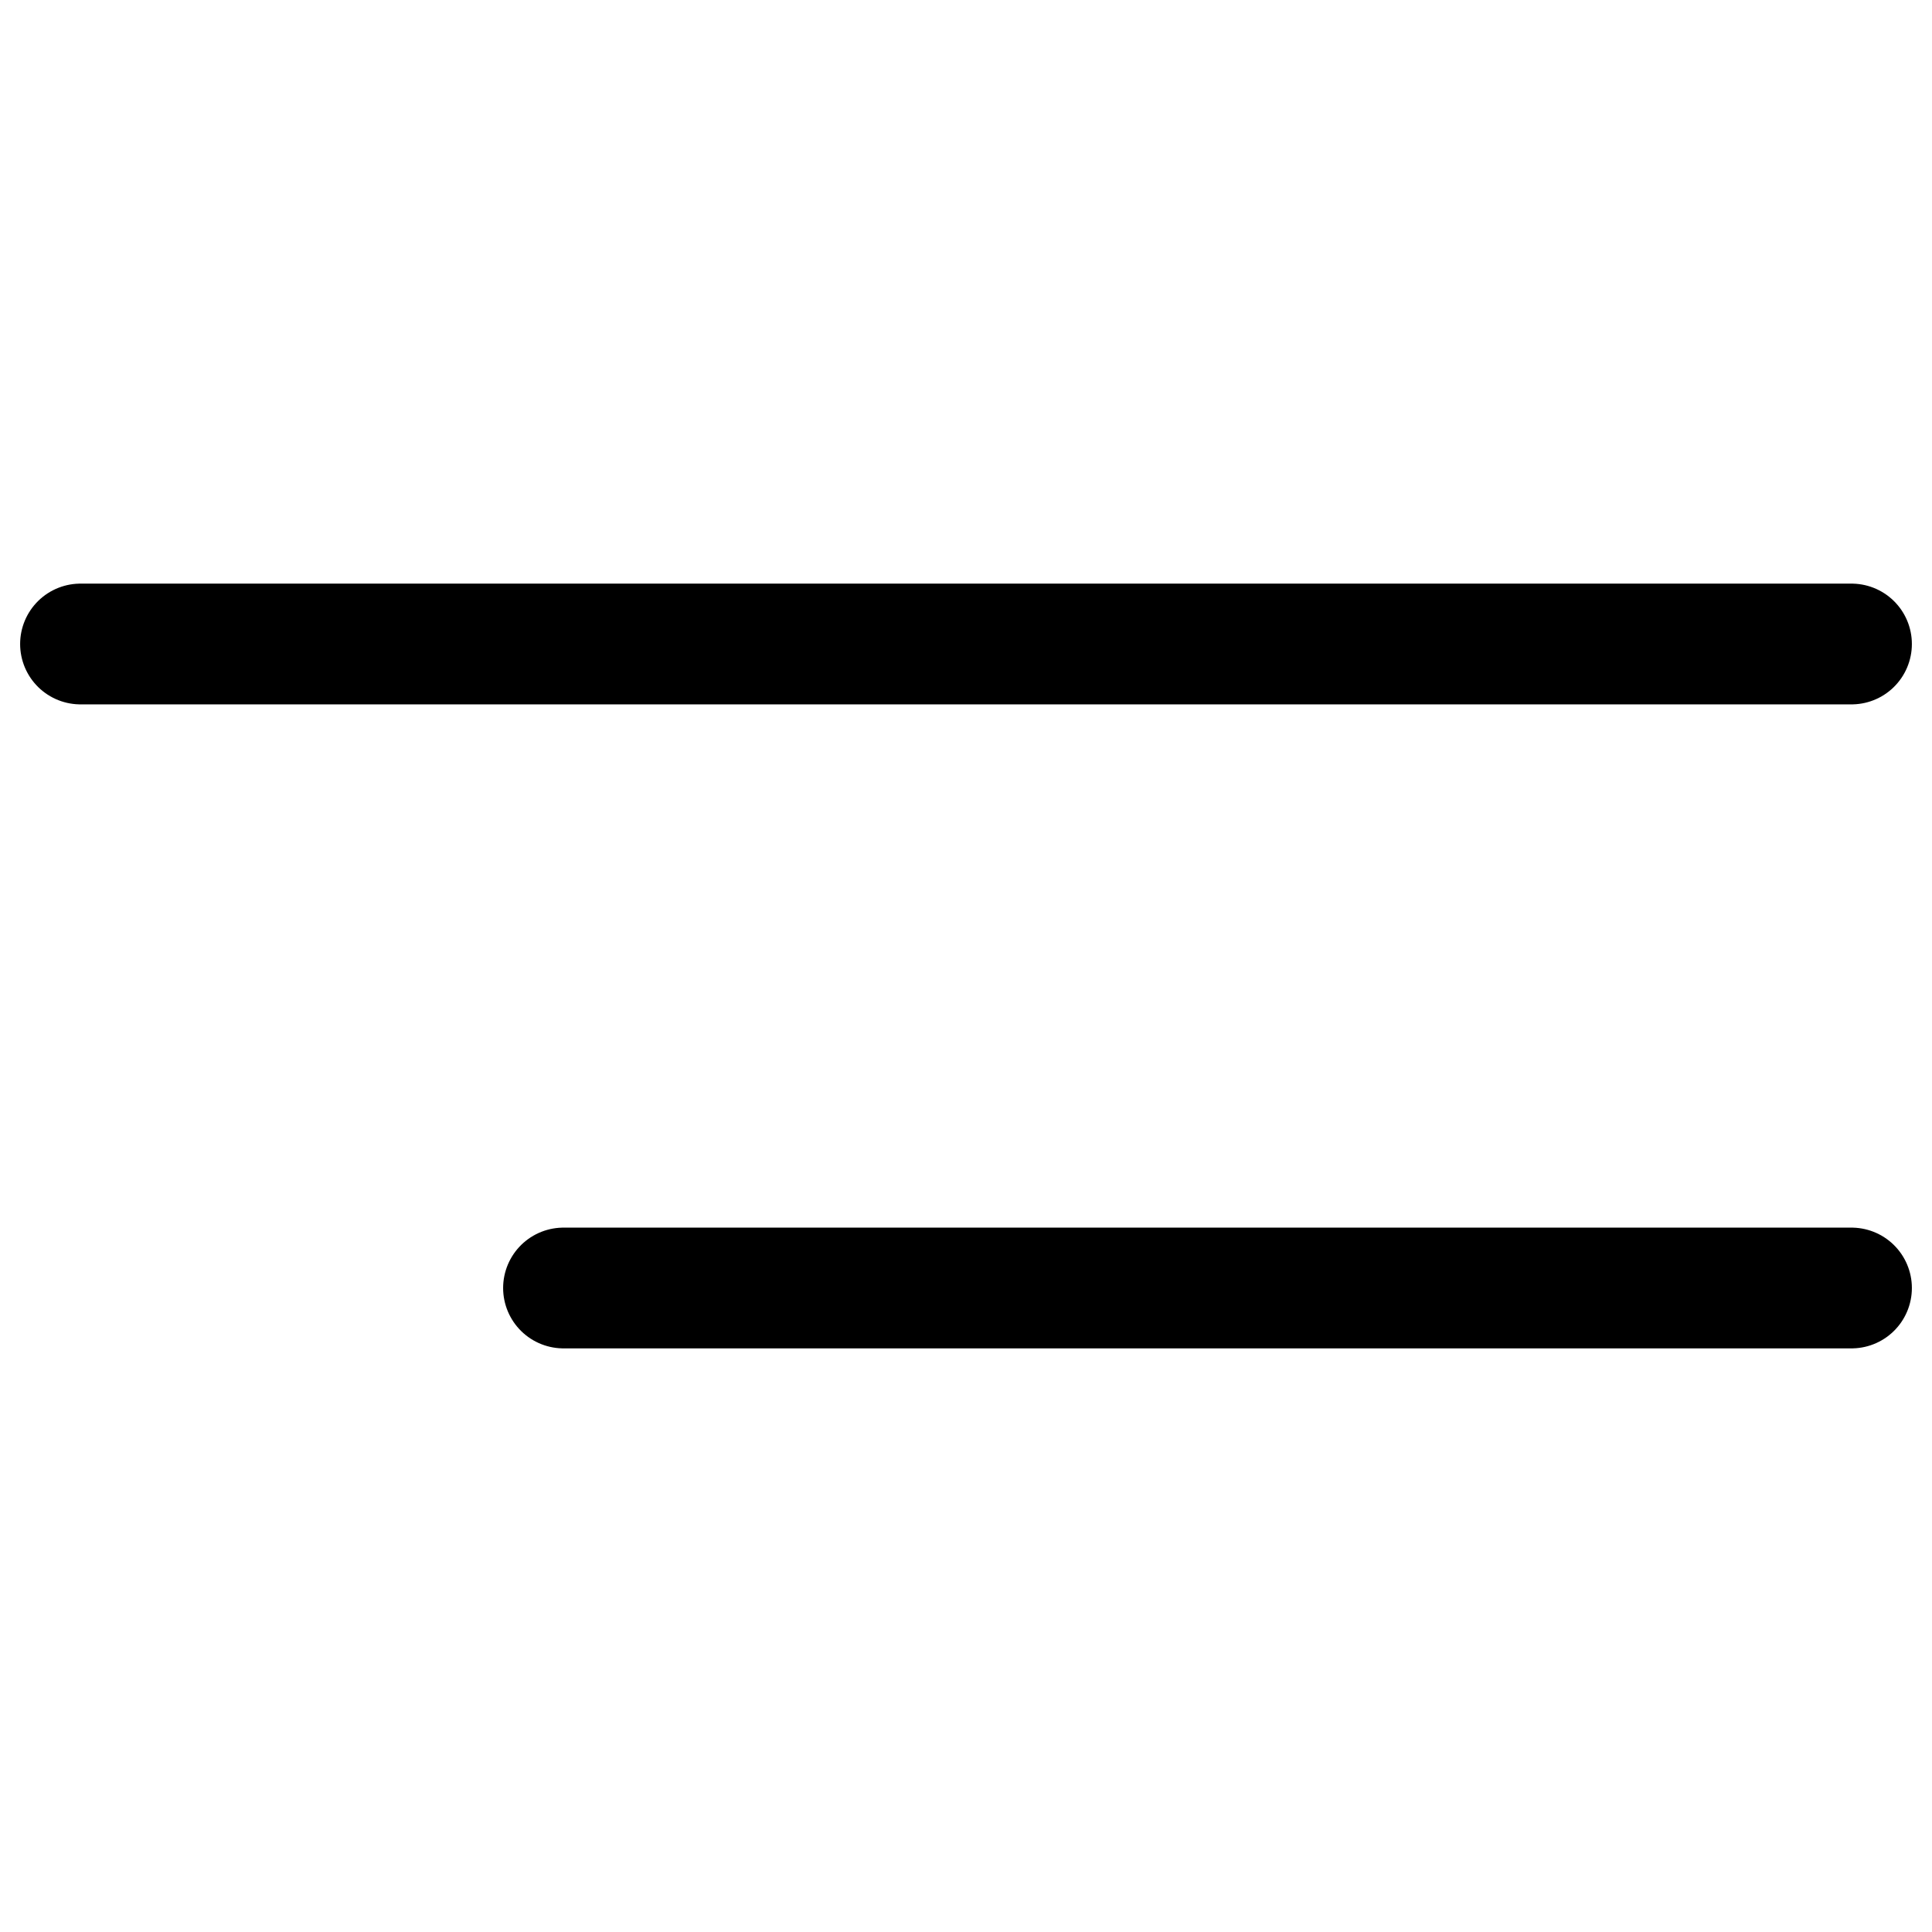
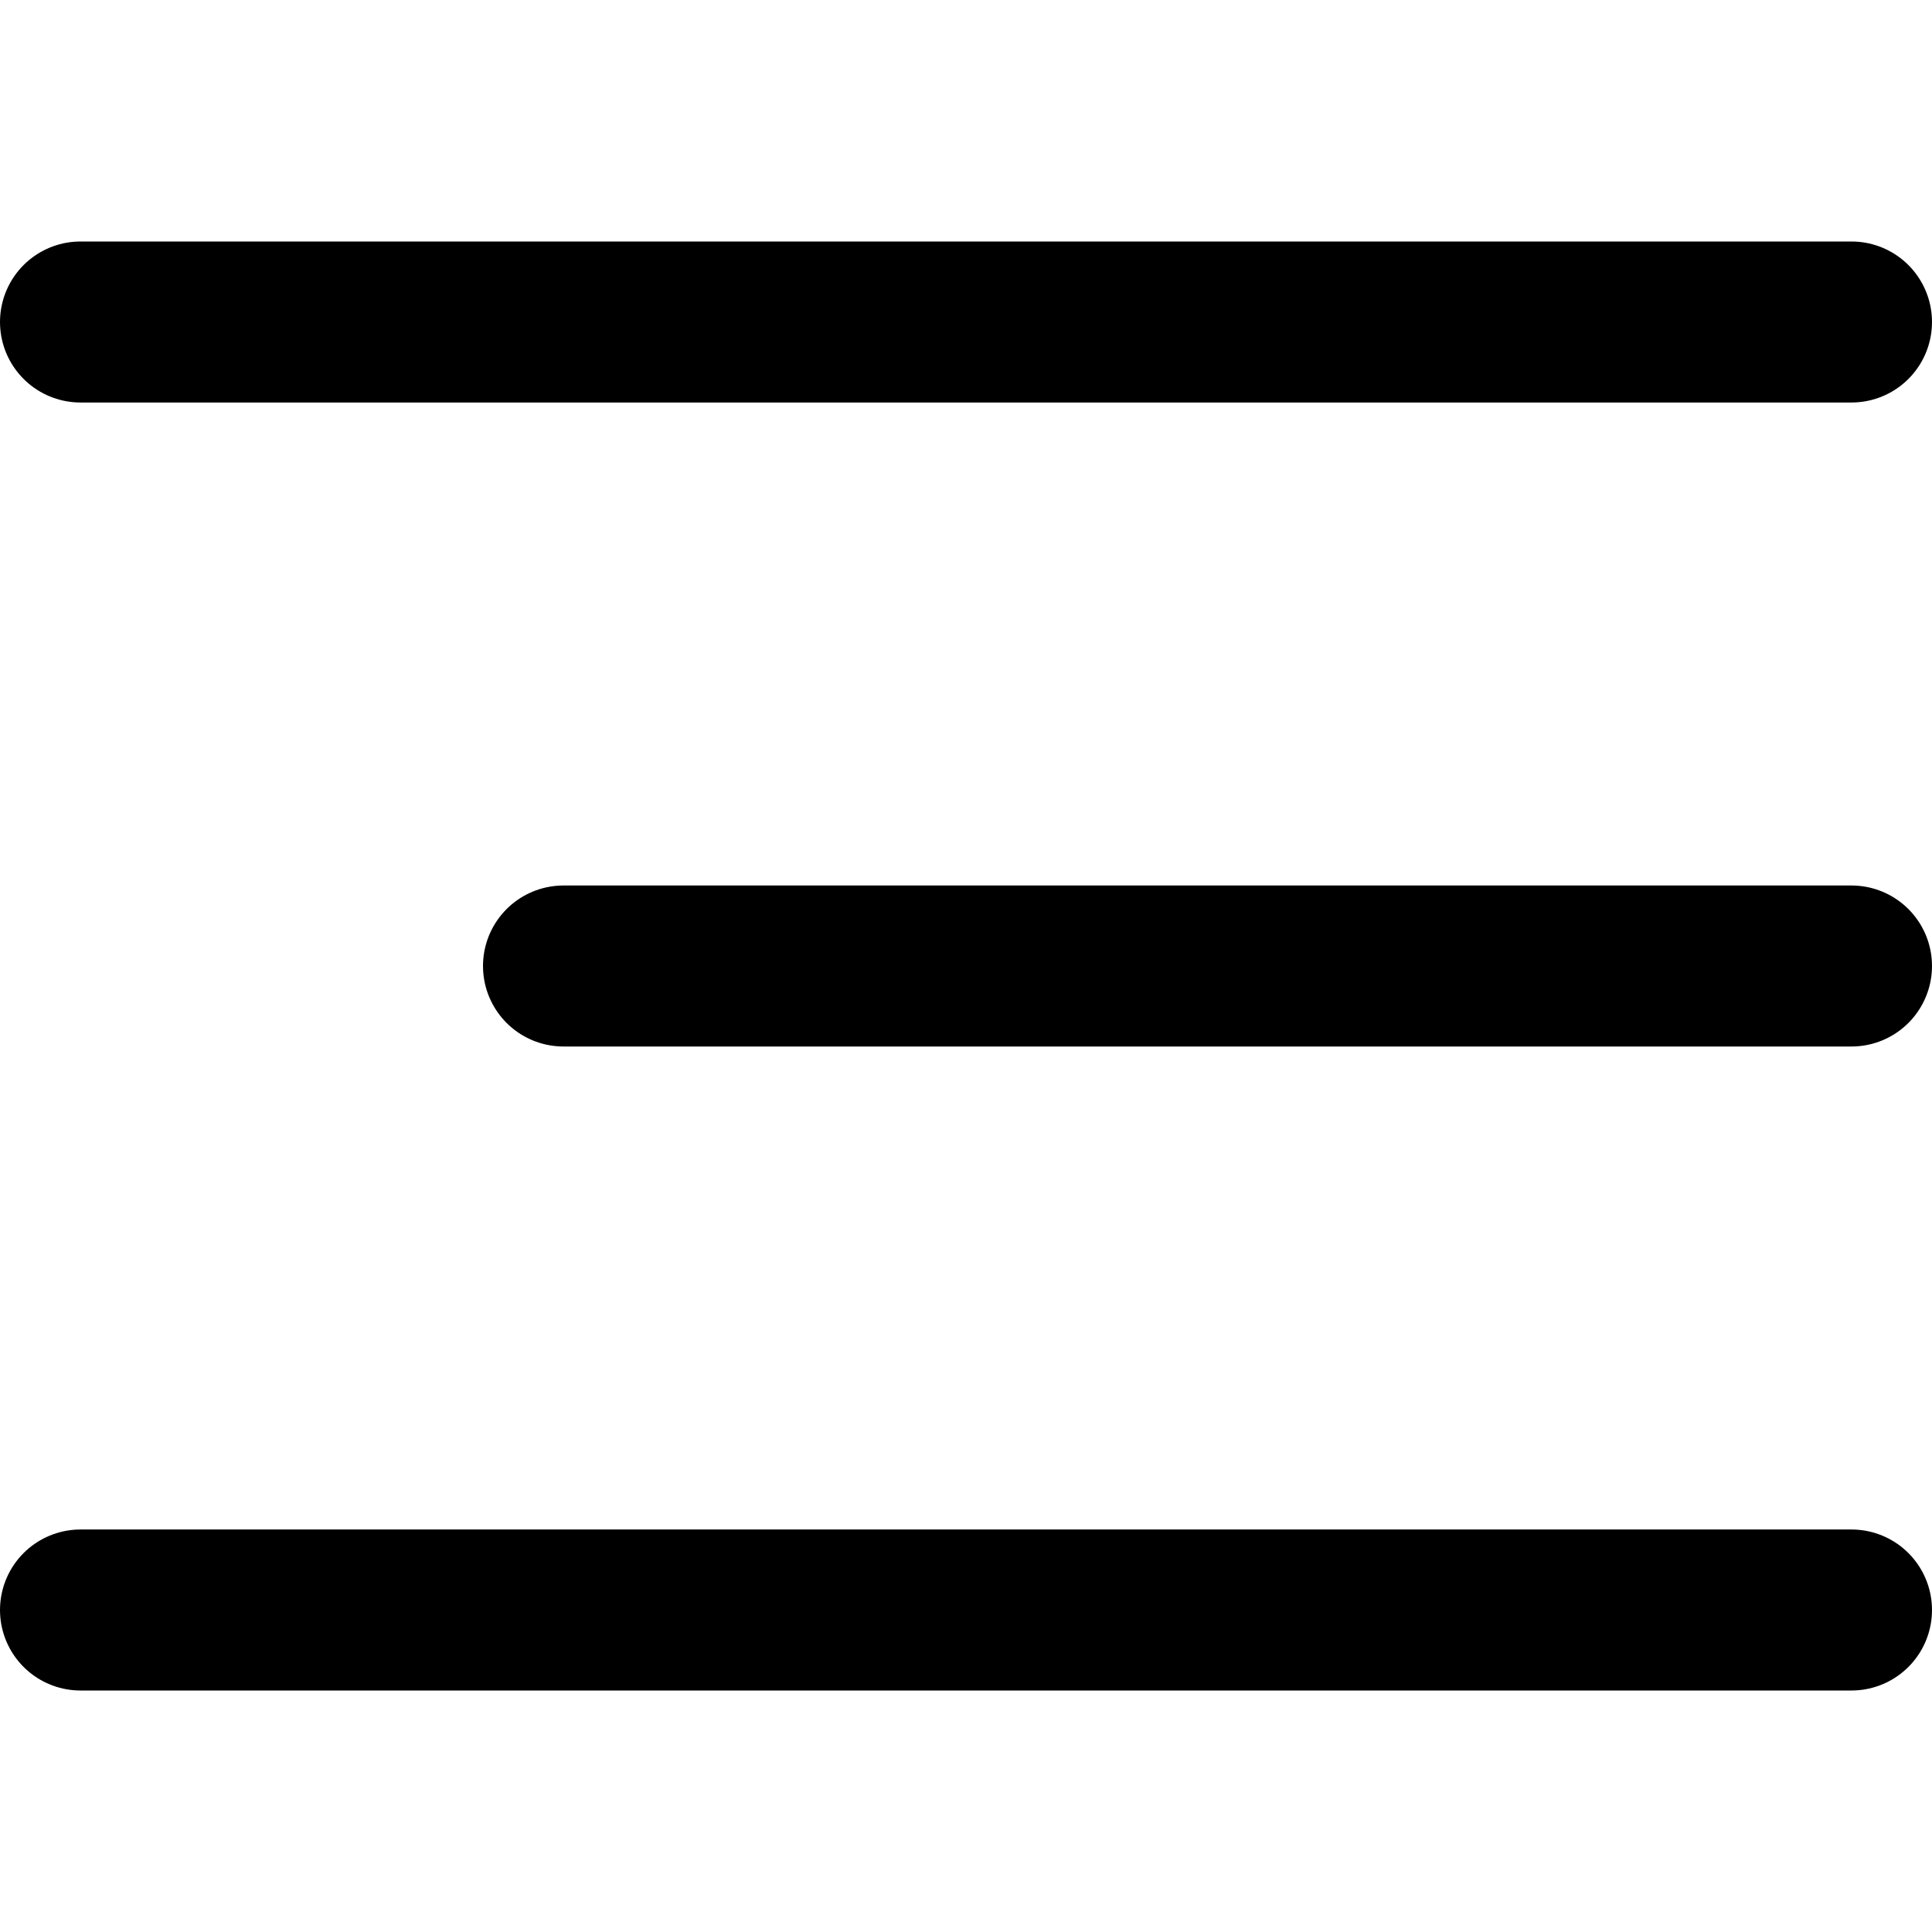
<svg xmlns="http://www.w3.org/2000/svg" width="24" height="24" viewBox="0 0 24 24" fill="none">
-   <g id="Icon 24x24=Menu">
-     <path id="Vector" d="M7 16H23M1 8H23" stroke="CurrentColor" stroke-width="1.5" stroke-linecap="round" stroke-linejoin="round" />
-   </g>
+   <path d="M7 12H23M1 4H23M1 20H23" stroke="CurrentColor" stroke-width="2" stroke-linecap="round" stroke-linejoin="round" />
</svg>
